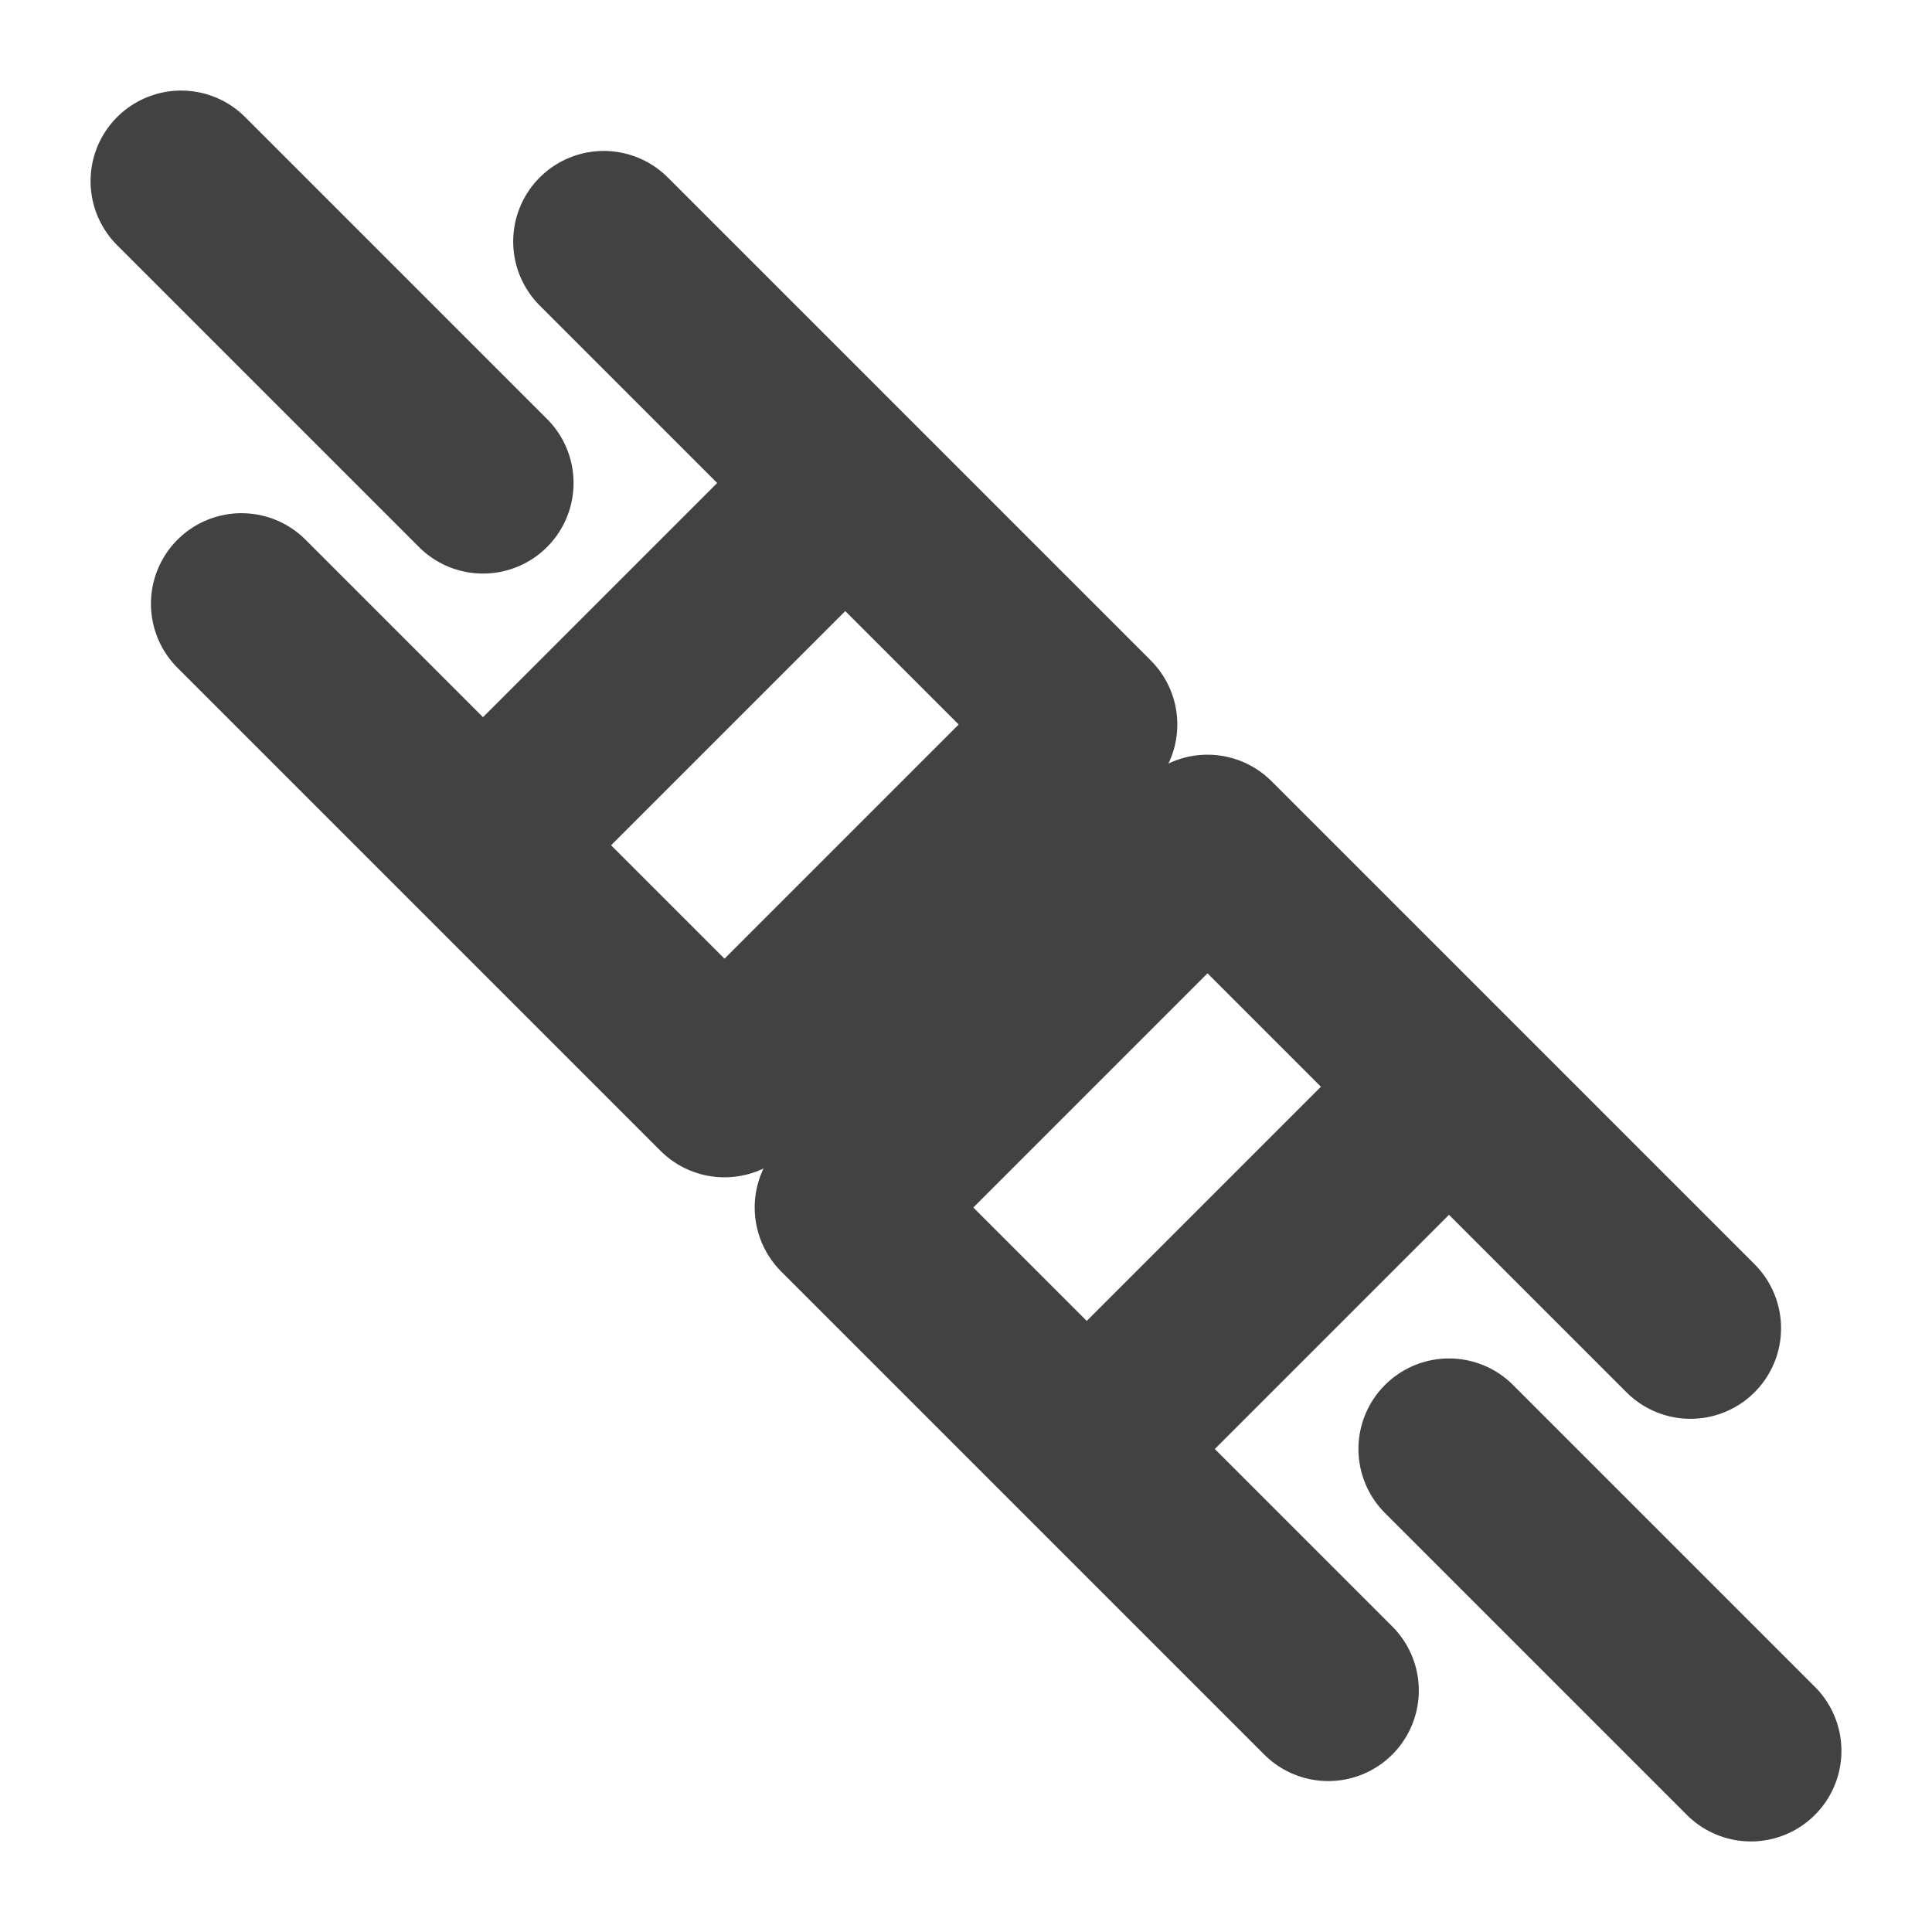
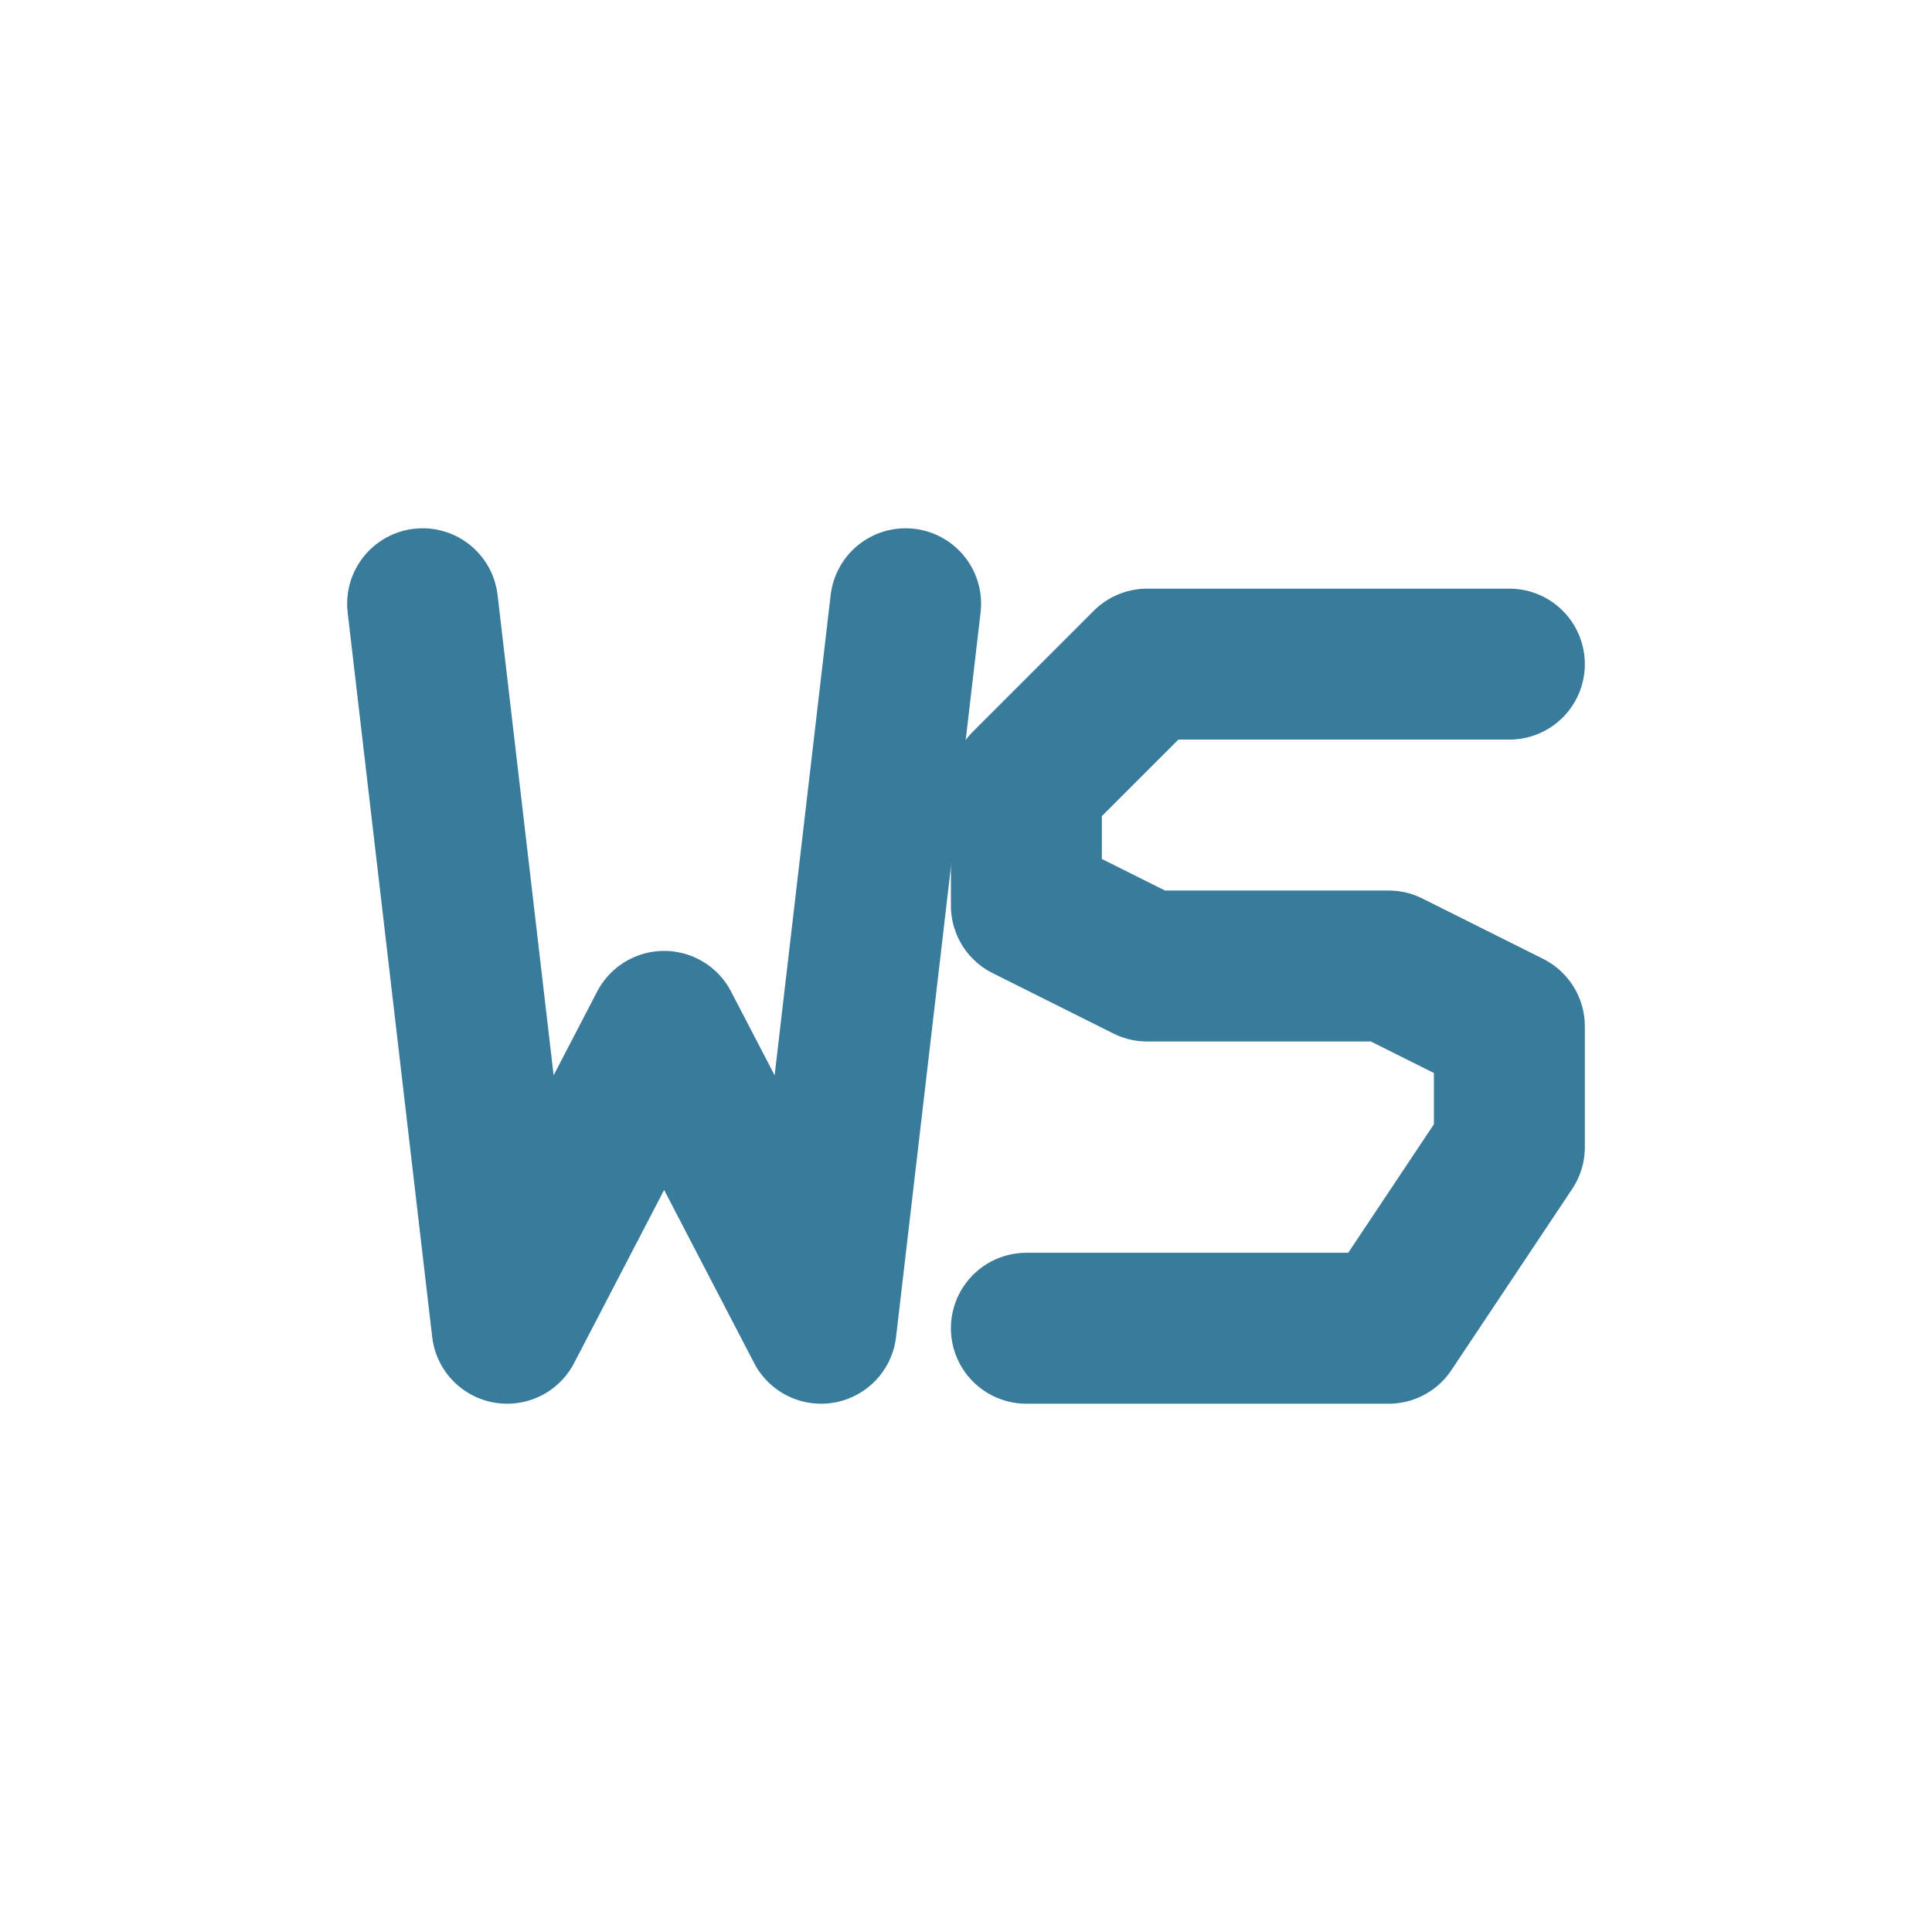
- <svg xmlns="http://www.w3.org/2000/svg" width="16" height="16" viewBox="0 0 16 16" fill="none" stroke="#424242" stroke-width="1.5" stroke-linecap="round" stroke-linejoin="round">
-   <path d="m5 2 2 2-3 3-2-2m5-1 2 2-3 3-2-2m7 7-2-2 3-3 2 2m-5 1-2-2 3-3 2 2M1.5 1.5 4 4m8 8 2.5 2.5" />
+ <svg xmlns="http://www.w3.org/2000/svg" width="16" height="16" viewBox="0 0 16 16" fill="none">
+   <g transform="translate(3.5 5) scale(1)" stroke="#397B9B" stroke-width="1.25" stroke-linecap="round" stroke-linejoin="round">
+     <path transform="translate(0 0)" d="M0 0 .7 6 2 3.5 3.3 6 4 0" />
+     <path transform="translate(5 0)" d="M4 .5H1L0 1.5v1L1 3h2l1 .5v1L3 6H0" />
+   </g>
</svg>
